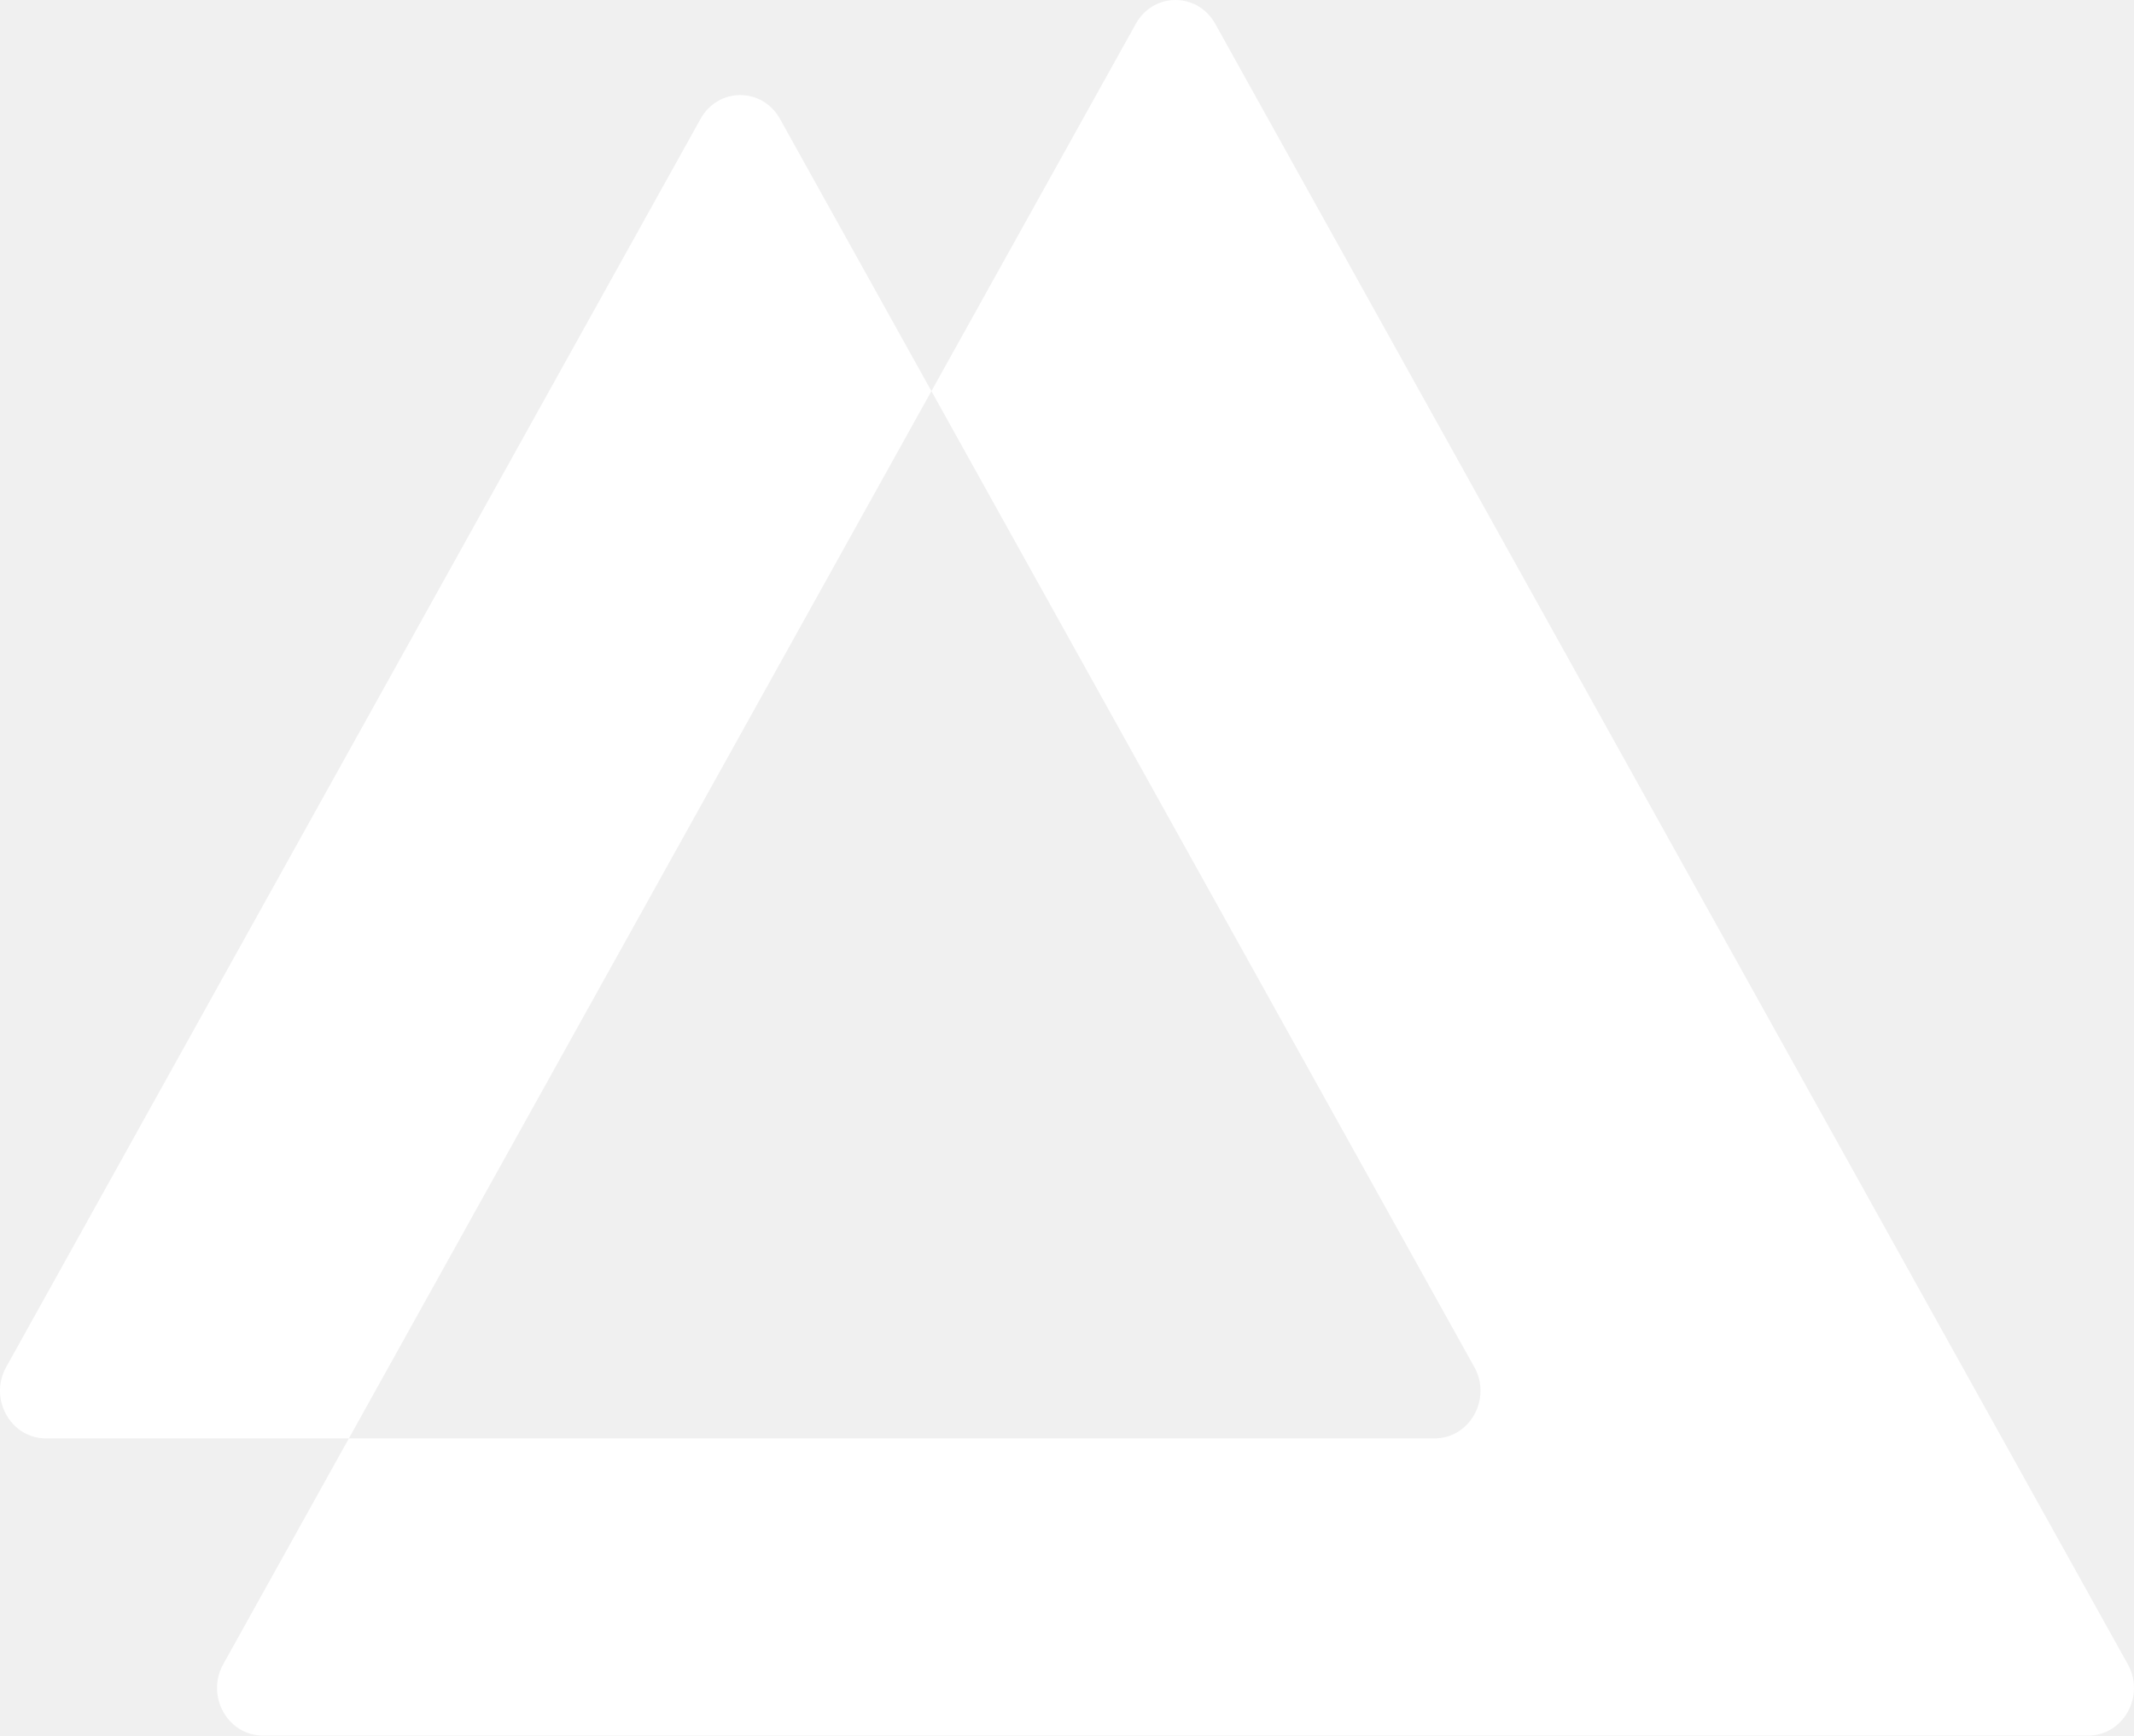
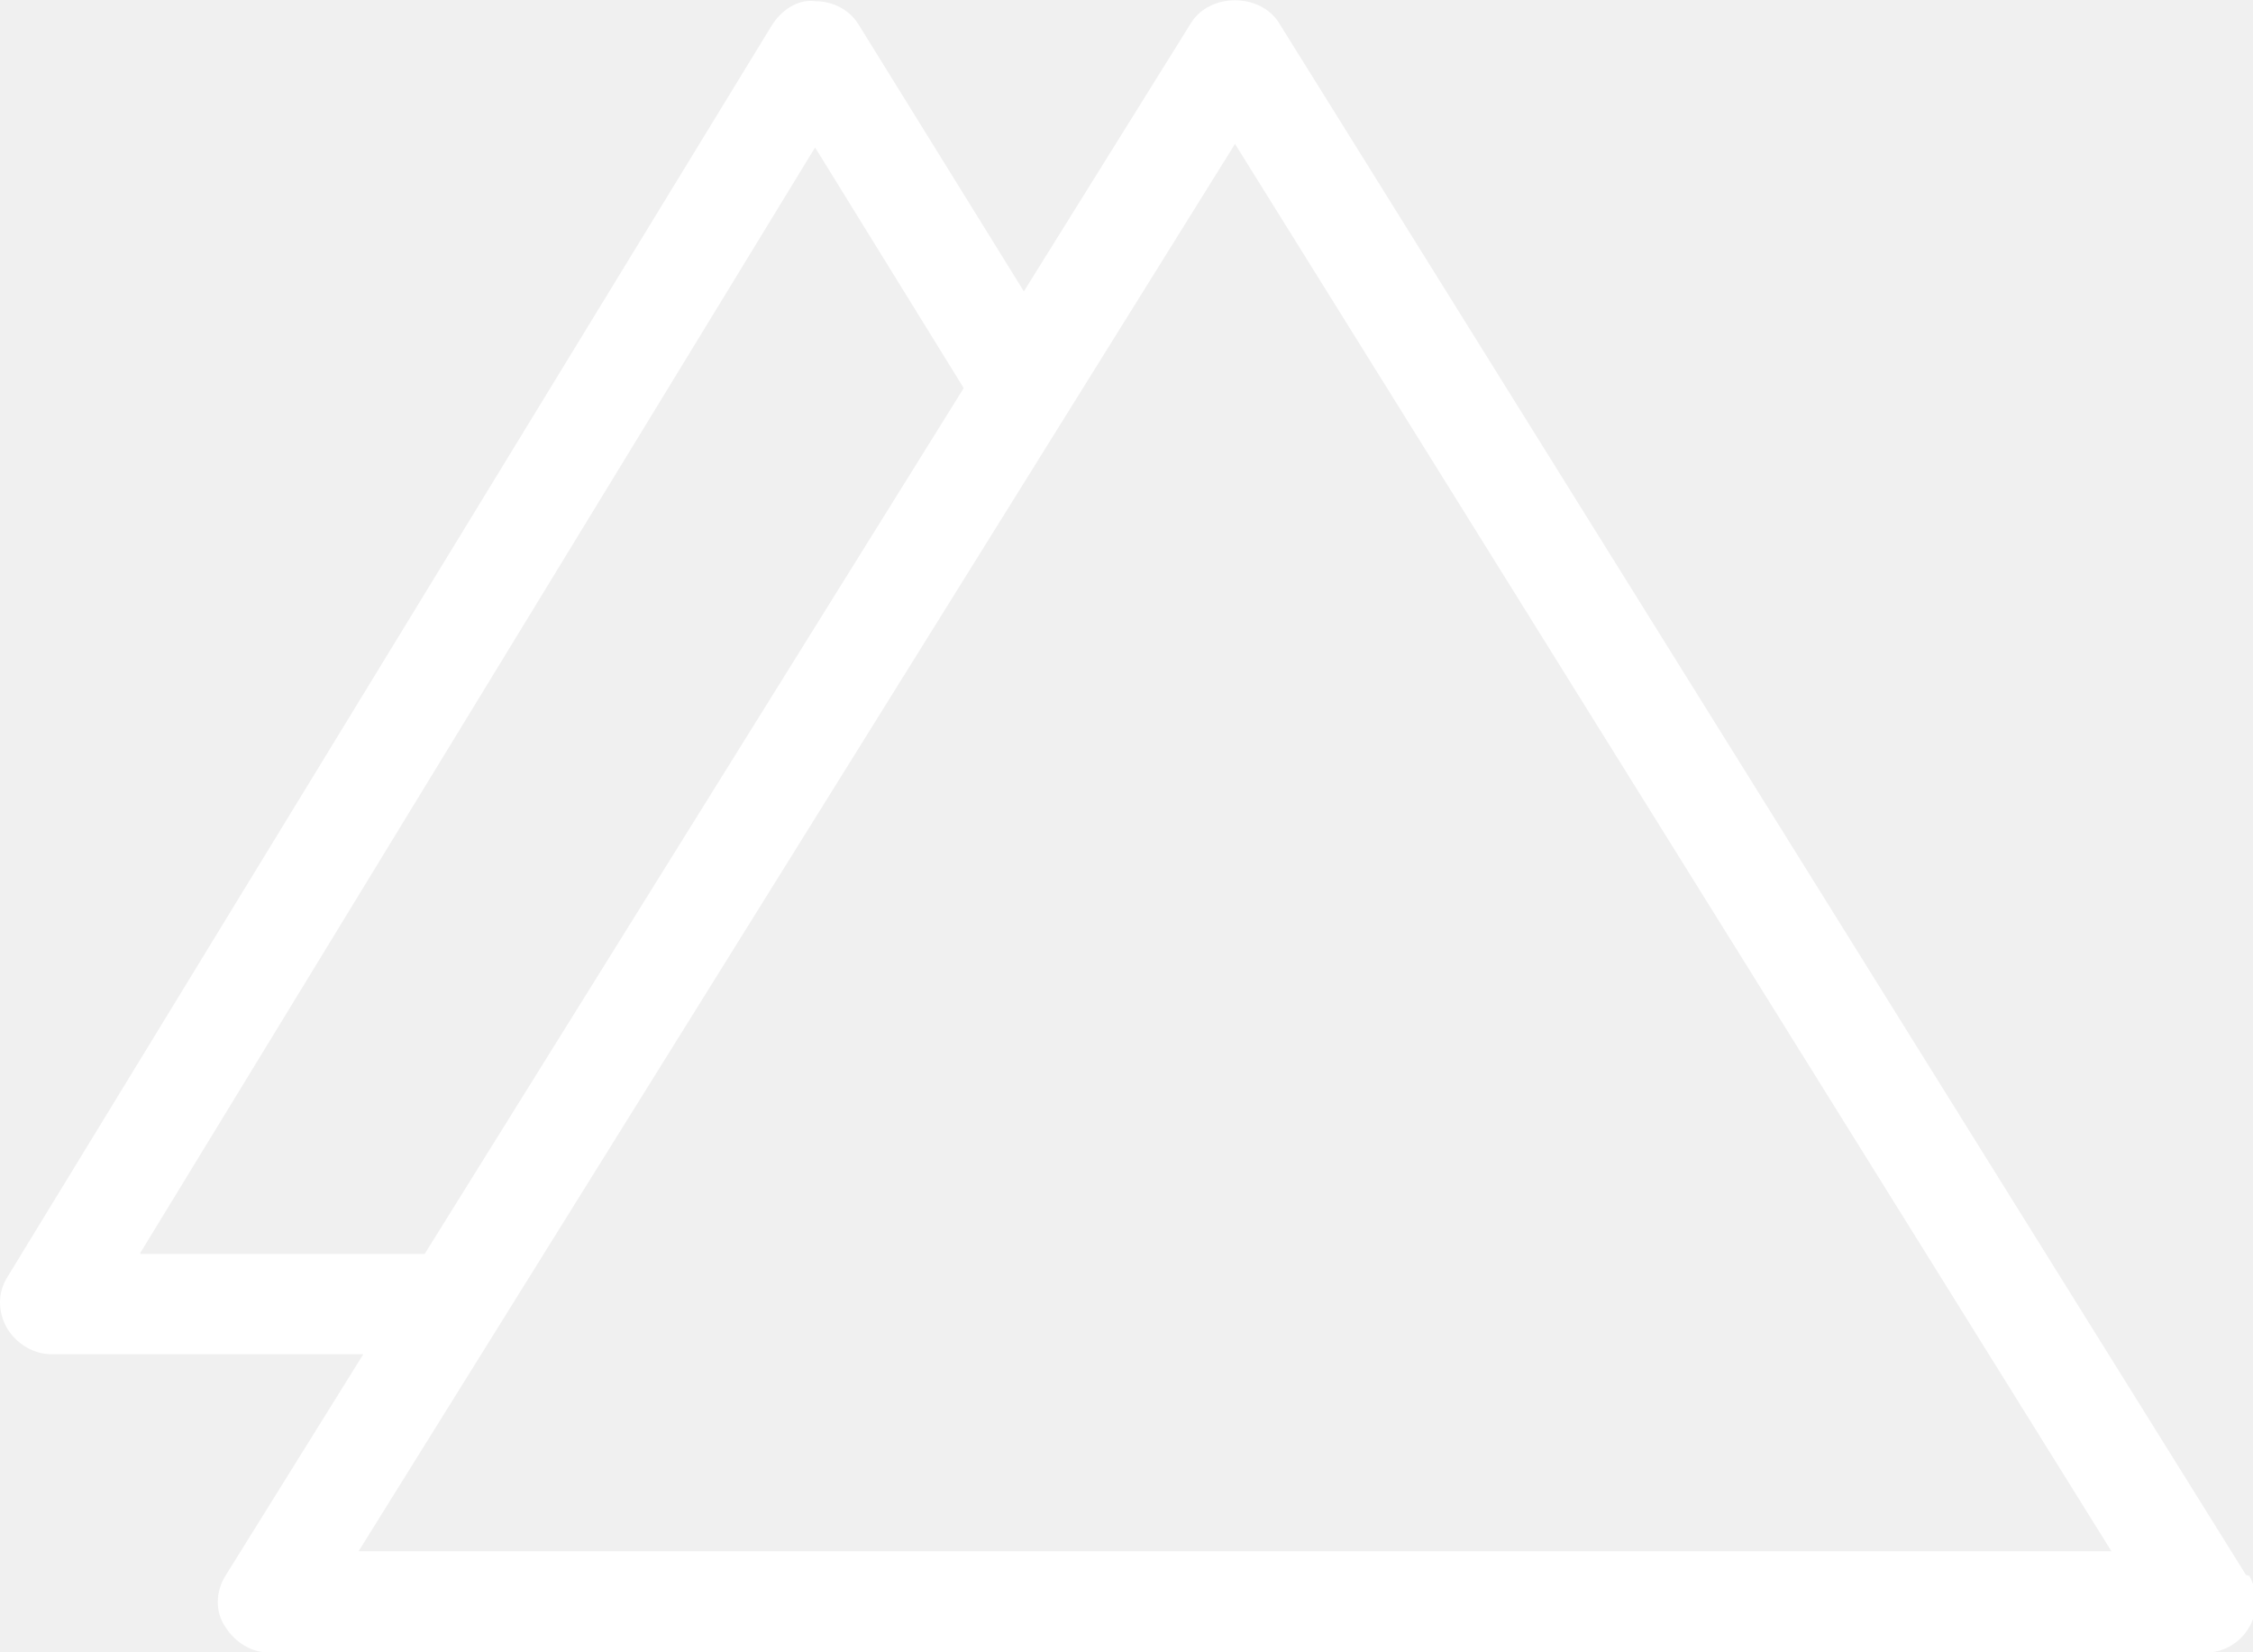
- <svg xmlns="http://www.w3.org/2000/svg" width="209" height="170" viewBox="0 0 209 170" fill="none">
-   <path d="M111.241 2.329C112.968 -0.776 117.288 -0.776 119.015 2.329L208.392 163.012C210.119 166.117 207.96 170 204.505 170H25.75C22.296 170 20.136 166.117 21.863 163.012L34.17 140.891H140.504C143.958 140.891 146.118 137.008 144.391 133.903L91.221 38.31L111.241 2.329ZM68.612 11.641C70.34 8.537 74.659 8.538 76.386 11.641L91.221 38.31L34.17 140.891H4.494C1.041 140.89 -1.119 137.007 0.607 133.903L68.612 11.641Z" fill="white" />
+ <svg xmlns="http://www.w3.org/2000/svg" id="Layer_1" width="191" height="140" version="1.1" viewBox="0 0 191 140">
+   <defs>
+     <style>
+       .st0 {
+         fill: #fff;
+       }
+     </style>
+   </defs>
+   <path class="st0" d="M190.4,133.5L108.4,1.9c-1.6-2.5-5.8-2.5-7.4,0l-14.2,22.8-14-22.6c-.8-1.3-2.2-2-3.7-2-1.5-.2-2.9.8-3.7,2.1L.6,108.3c-.8,1.3-.8,2.9,0,4.3.8,1.3,2.2,2.2,3.8,2.2h26.4l-11.7,18.8c-.8,1.3-.9,3,0,4.3.8,1.3,2.2,2.2,3.8,2.2h164c1.6,0,3-.8,3.8-2.2s.7-3,0-4.3ZM11.9,106.2L69.1,12.5l12.6,20.4-45.7,73.4H11.9ZM30.4,131.5L104.7,12.2l74.3,119.3H30.4Z" />
</svg>
